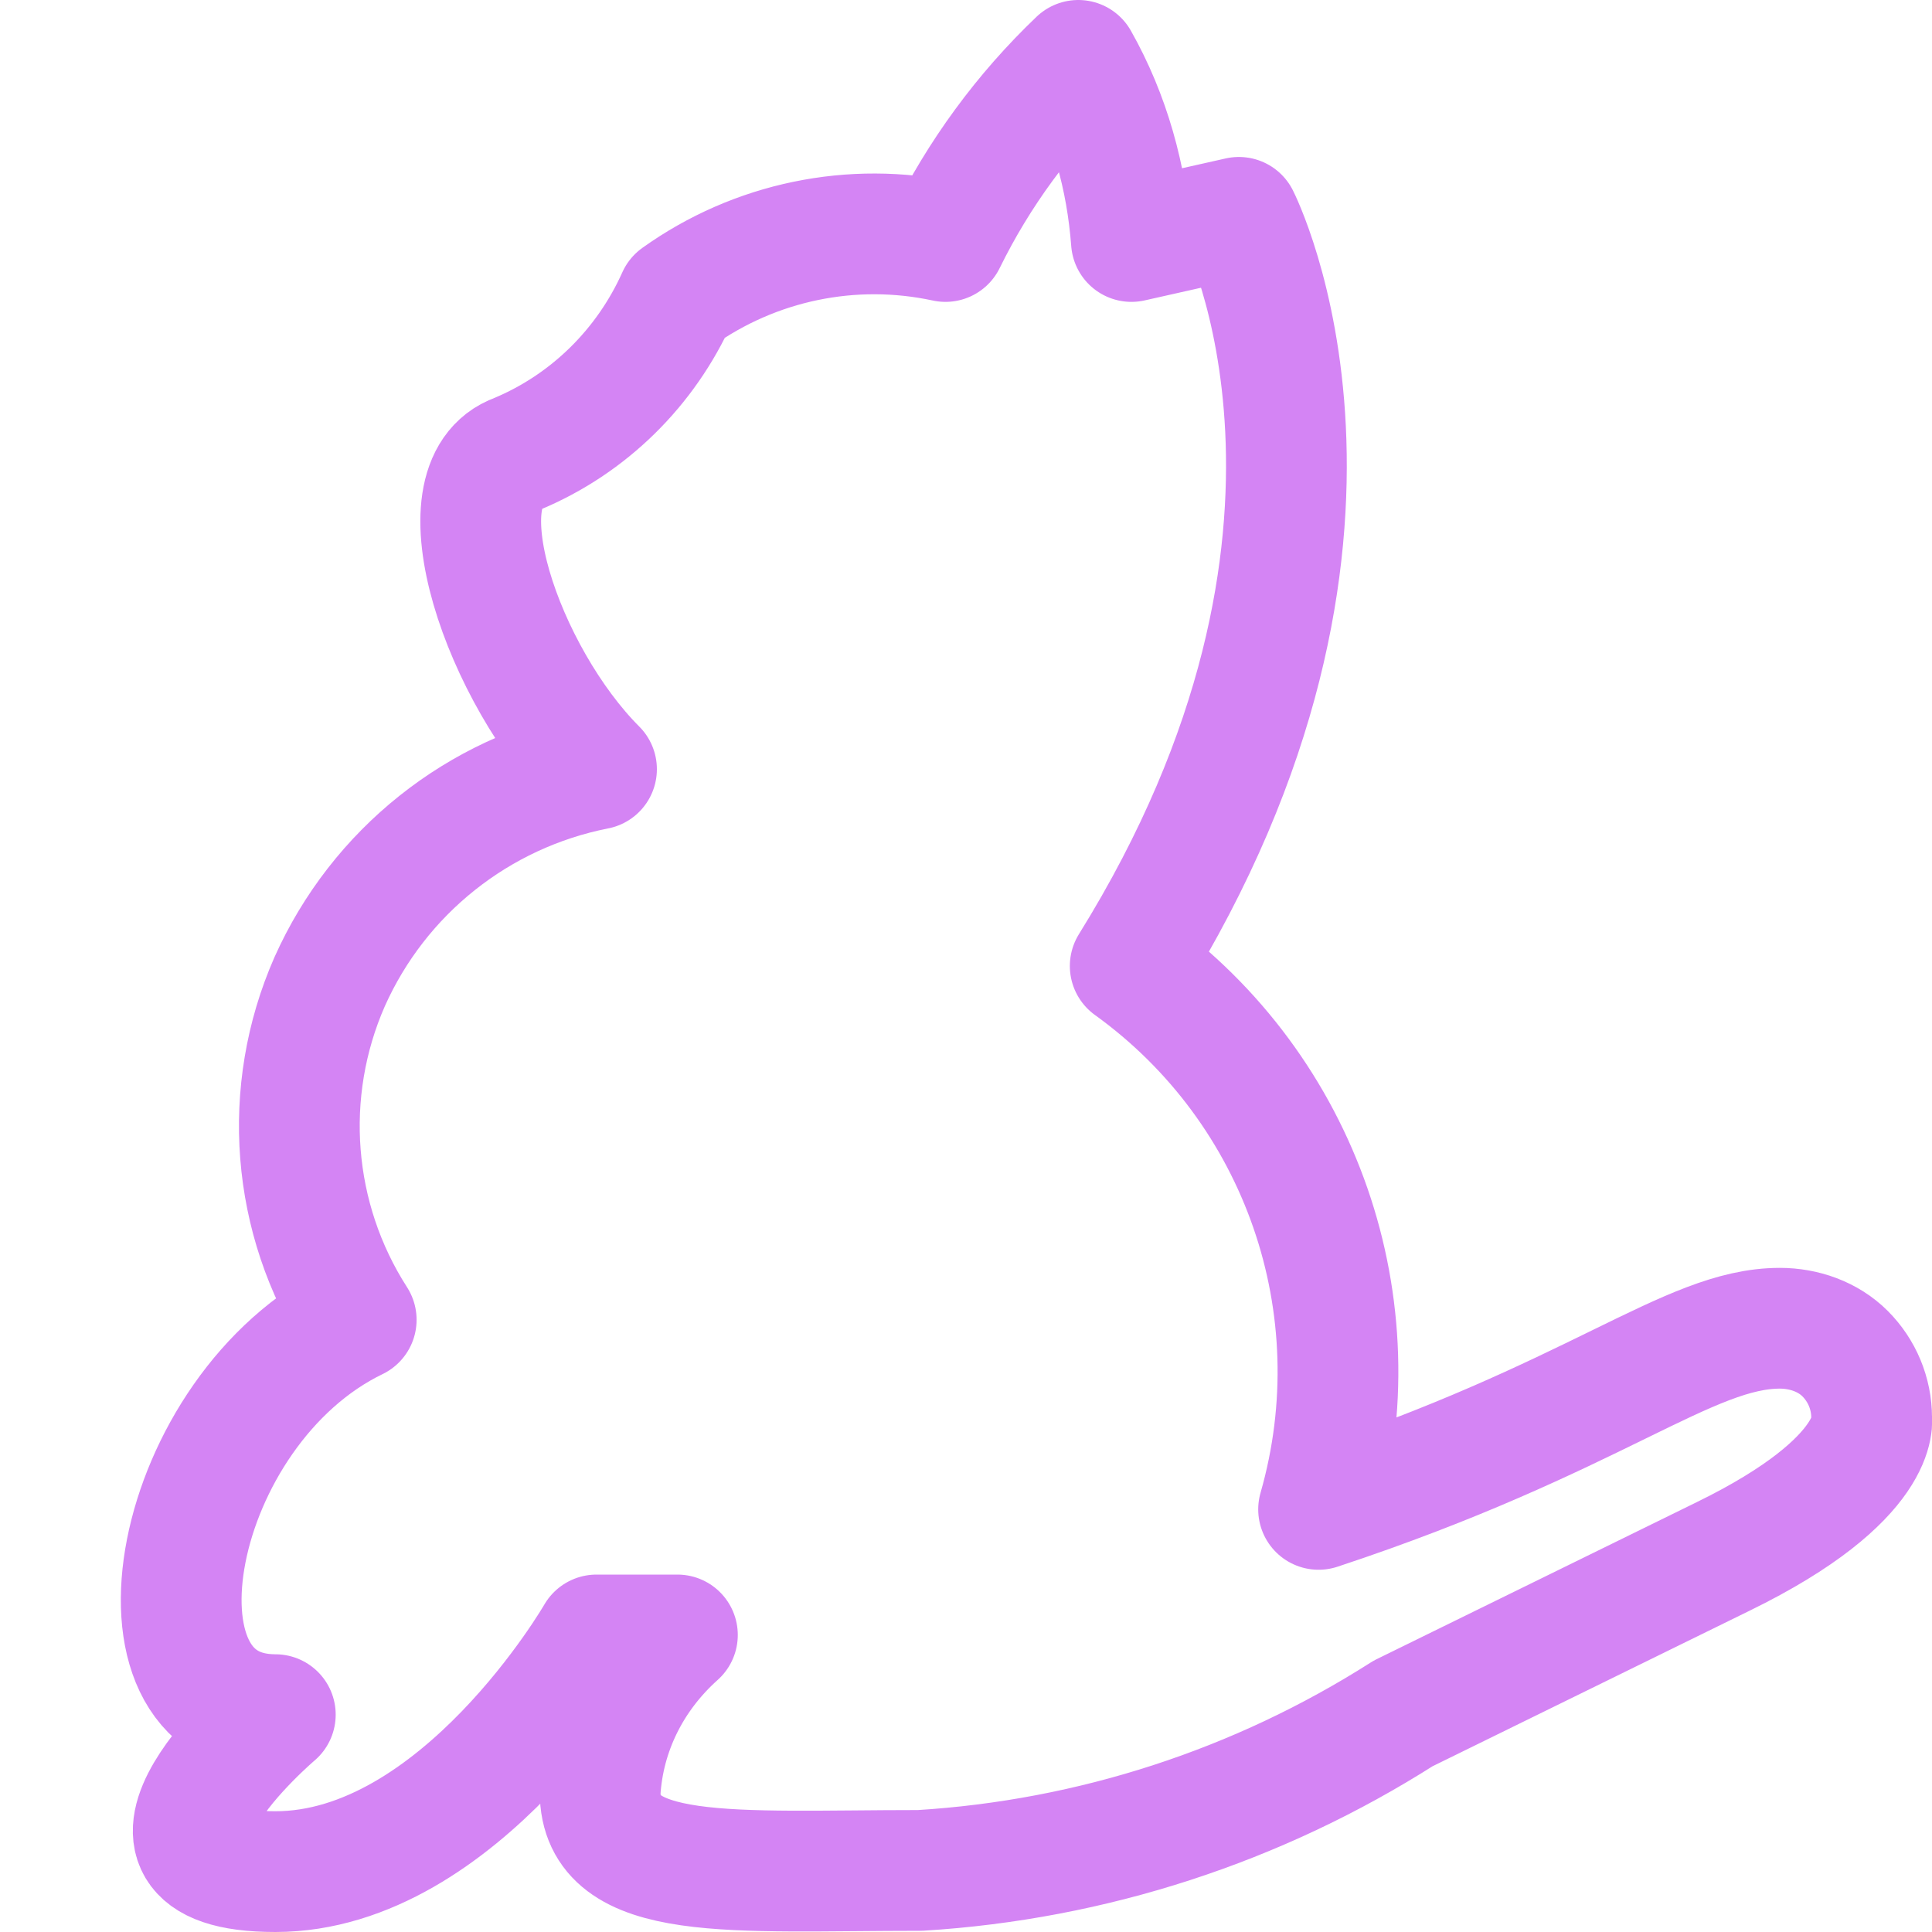
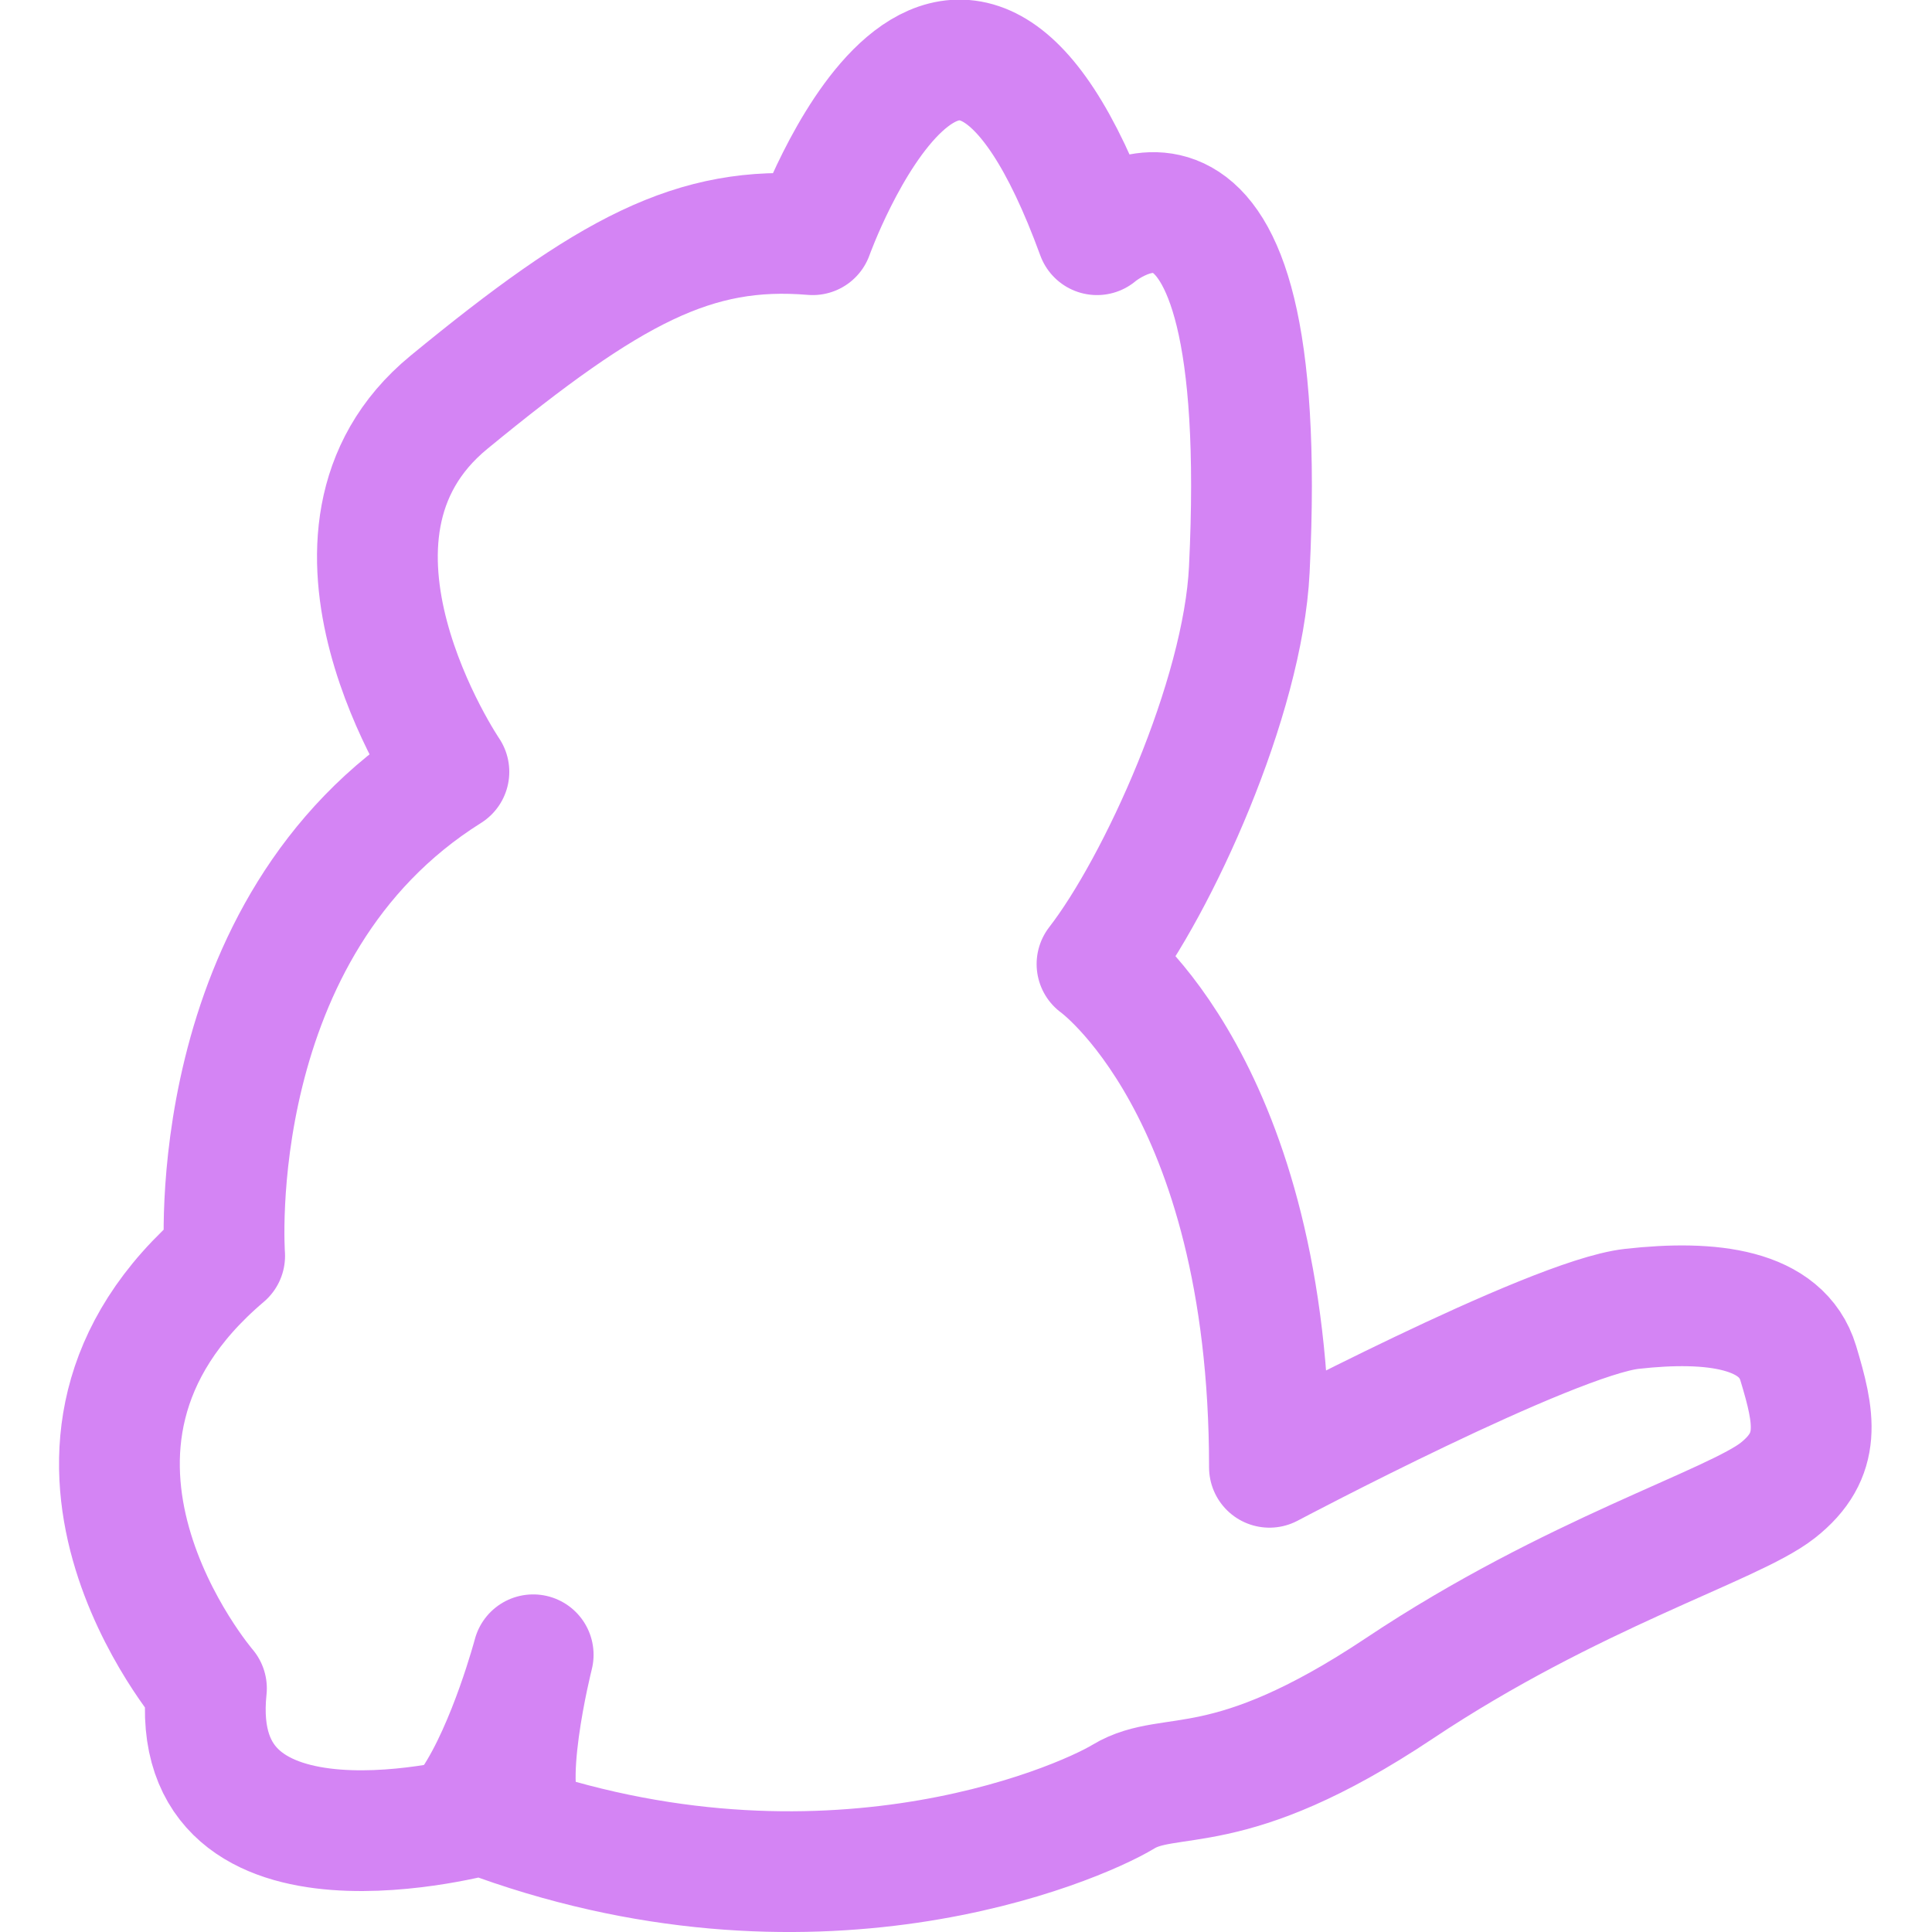
<svg xmlns="http://www.w3.org/2000/svg" width="16" height="16" viewBox="0 0 16 16">
-   <path fill="none" stroke="#d484f4" stroke-linecap="round" stroke-linejoin="round" d="M7.83 2A5.3 5.3 0 018.93.5c.26.46.4.97.44 1.5l.89-.2s1.33 2.61-.9 6.2a4.14 4.14 0 011.56 4.5c2.3-.76 3.06-1.5 3.82-1.5.2 0 .4.07.54.21s.22.33.22.53c0 0 .1.5-1.23 1.15l-2.65 1.3a8.4 8.4 0 01-4 1.3c-1.55 0-2.65.11-2.65-.65.03-.5.26-.96.64-1.3h-.67S3.81 15.5 2.28 15.5s0-1.3 0-1.3c-1.33 0-.86-2.53.67-3.27a2.97 2.97 0 01-.22-2.8 3.07 3.07 0 012.21-1.76C4.17 5.6 3.61 4 4.28 3.76c.6-.25 1.07-.72 1.33-1.3A2.8 2.8 0 017.83 2" />
+   <g fill="none" fill-rule="evenodd" stroke="#d484f4" stroke-linecap="round" stroke-linejoin="round" stroke-miterlimit="1.5" stroke-width="6.22" transform="matrix(.1608 0 0 .16076 -.053 -.054)">
+     <path d="m 11.9,65.033 c 0,0 -1.241,-16.91 11.549,-24.936 0,0 -8.286,-12.228 0,-19.036 8.286,-6.808 12.645,-9.145 18.736,-8.634 0,0 7.247,-20.251 14.643,0 0,0 9.061,-7.776 7.844,17.247 -0.323,6.646 -4.717,16.289 -7.844,20.326 0,0 8.881,6.323 8.881,25.924 0,0 14.526,-7.698 18.663,-8.162 4.136,-0.463 7.724,-0.011 8.572,2.799 0.848,2.81 1.245,4.744 -1.062,6.558 -2.308,1.813 -10.589,4.258 -19.484,10.194 -8.894,5.936 -11.77,4.105 -14.208,5.576 -2.438,1.472 -16.058,7.342 -33.033,0.927 0,0 -15.323,4.247 -14.195,-6.503 0,0 -10.684,-12.422 0.938,-22.28 z" />
+     <path d="m 27.469,94.285 c -1.525,-1.407 0.321,-8.703 0.321,-8.703 0,0 -1.252,4.723 -3.116,7.525" />
+   </g>
</svg>
